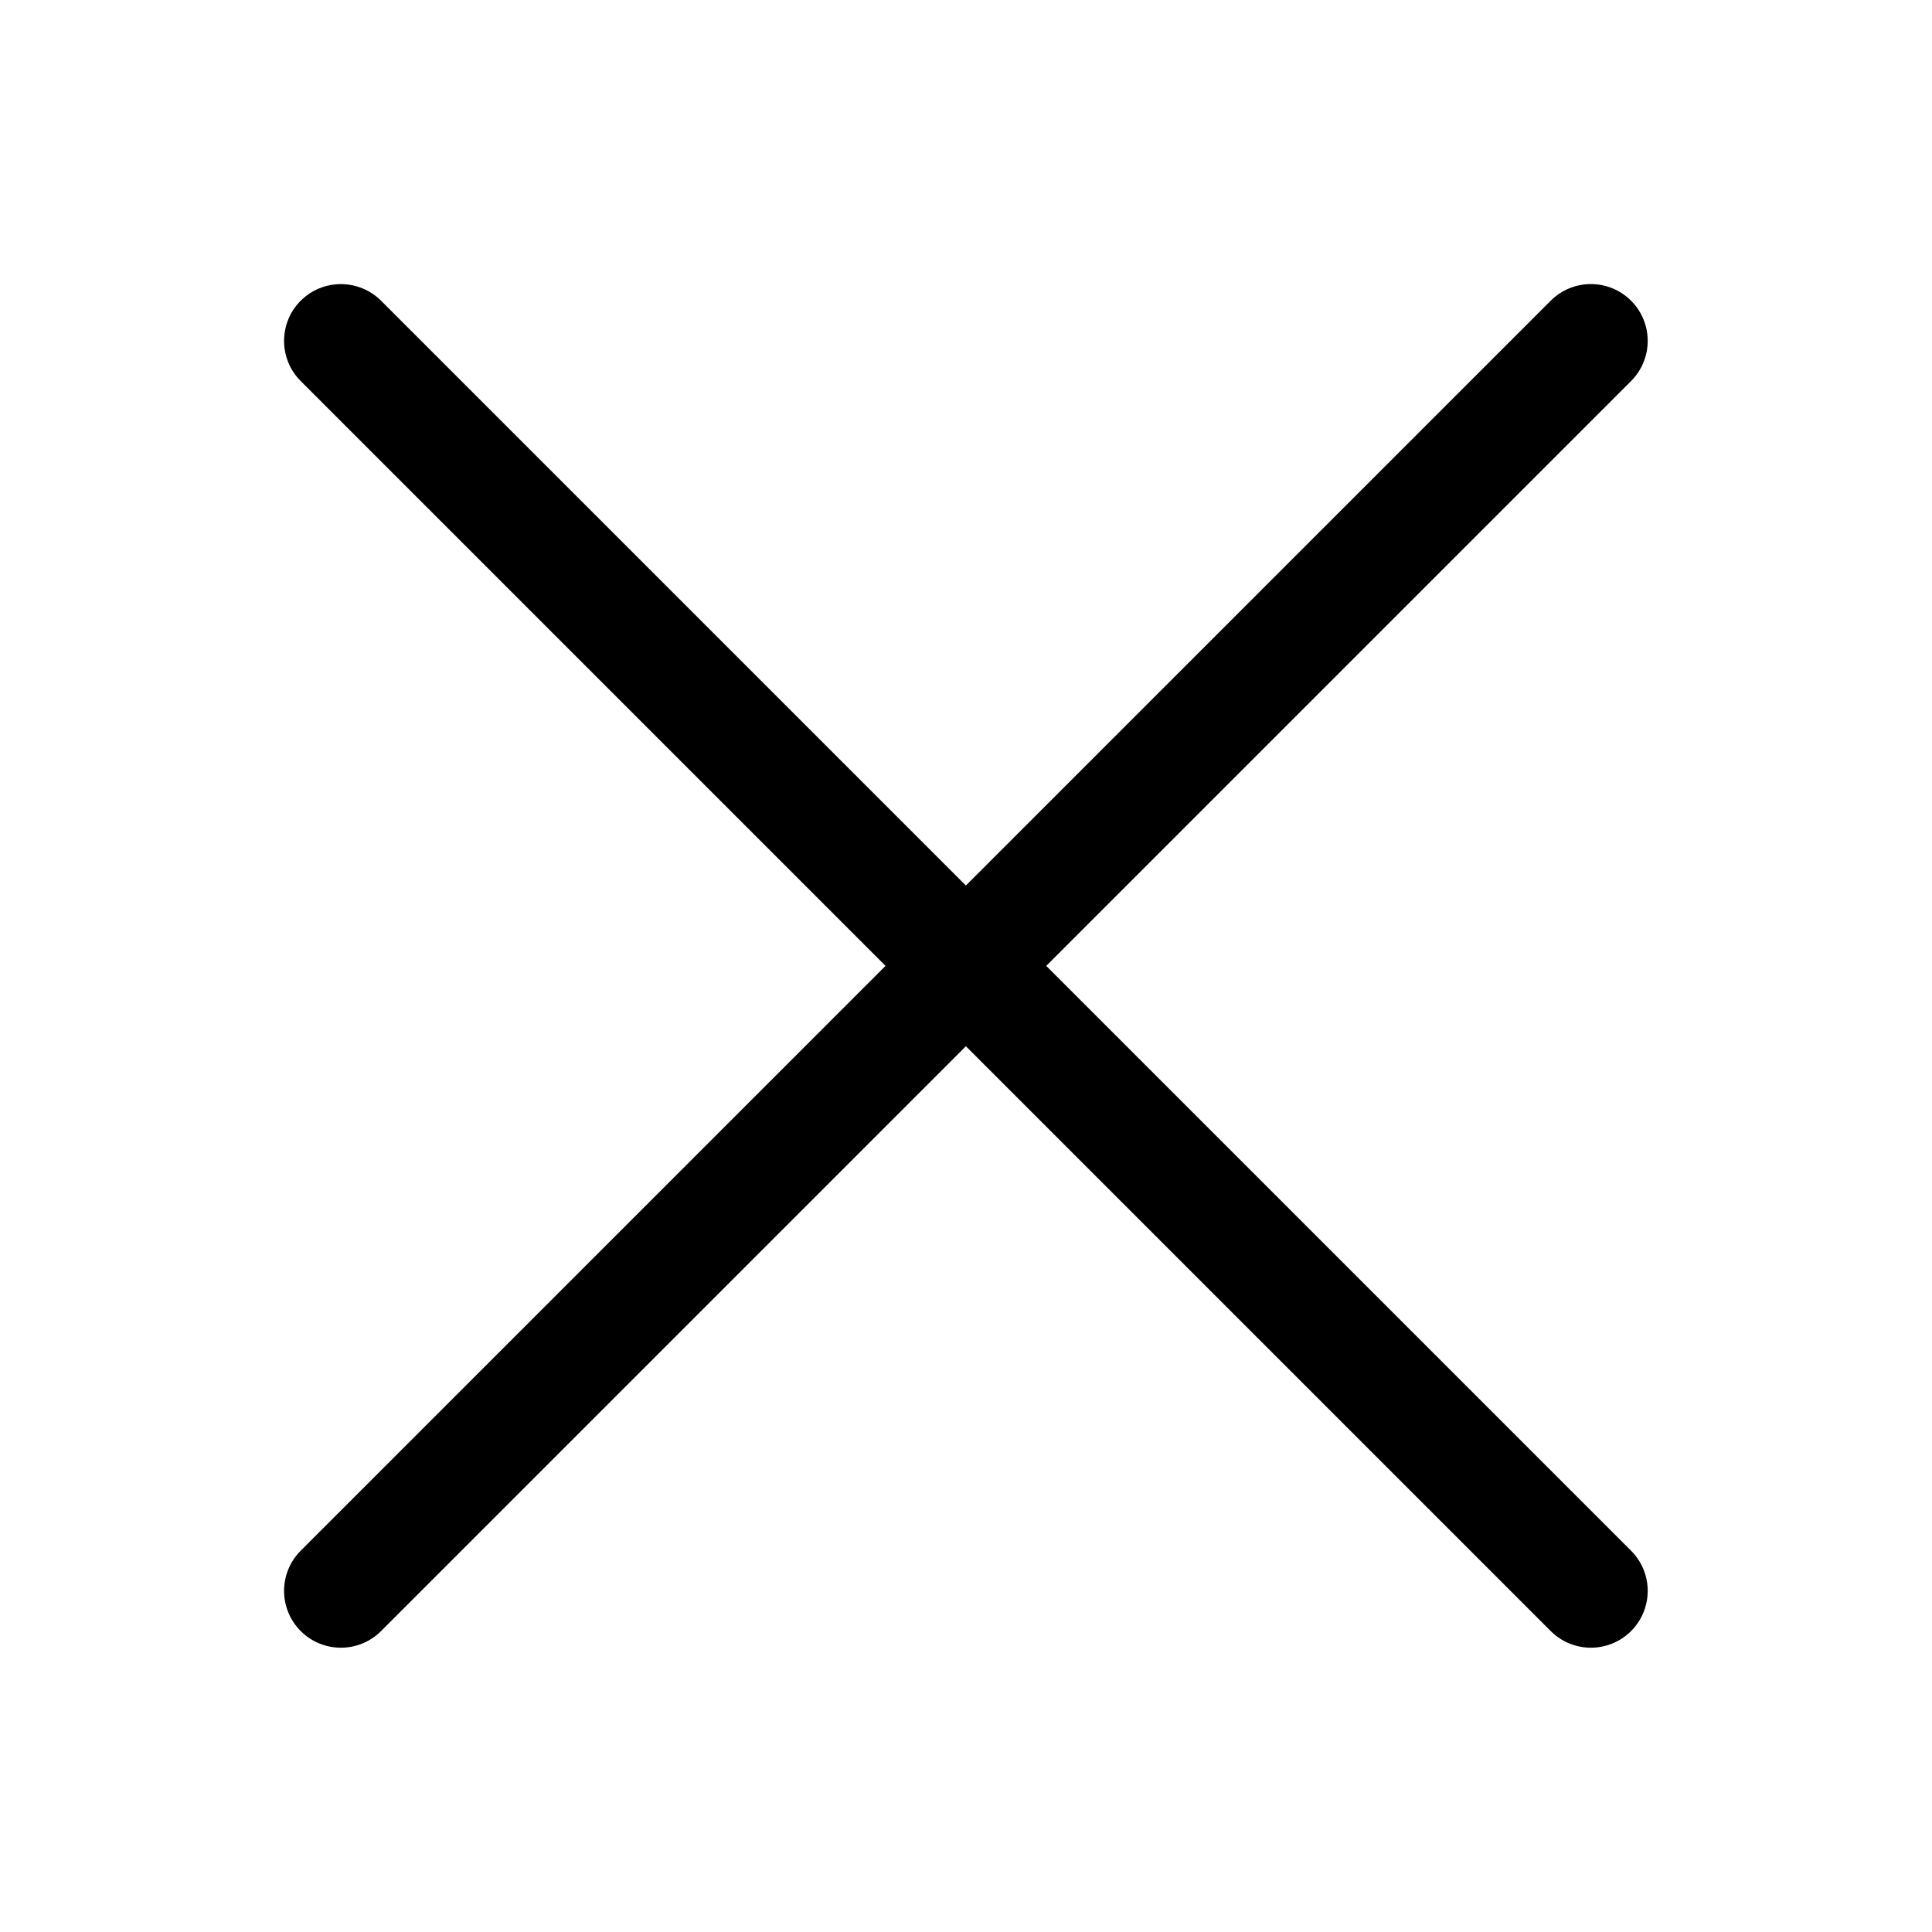
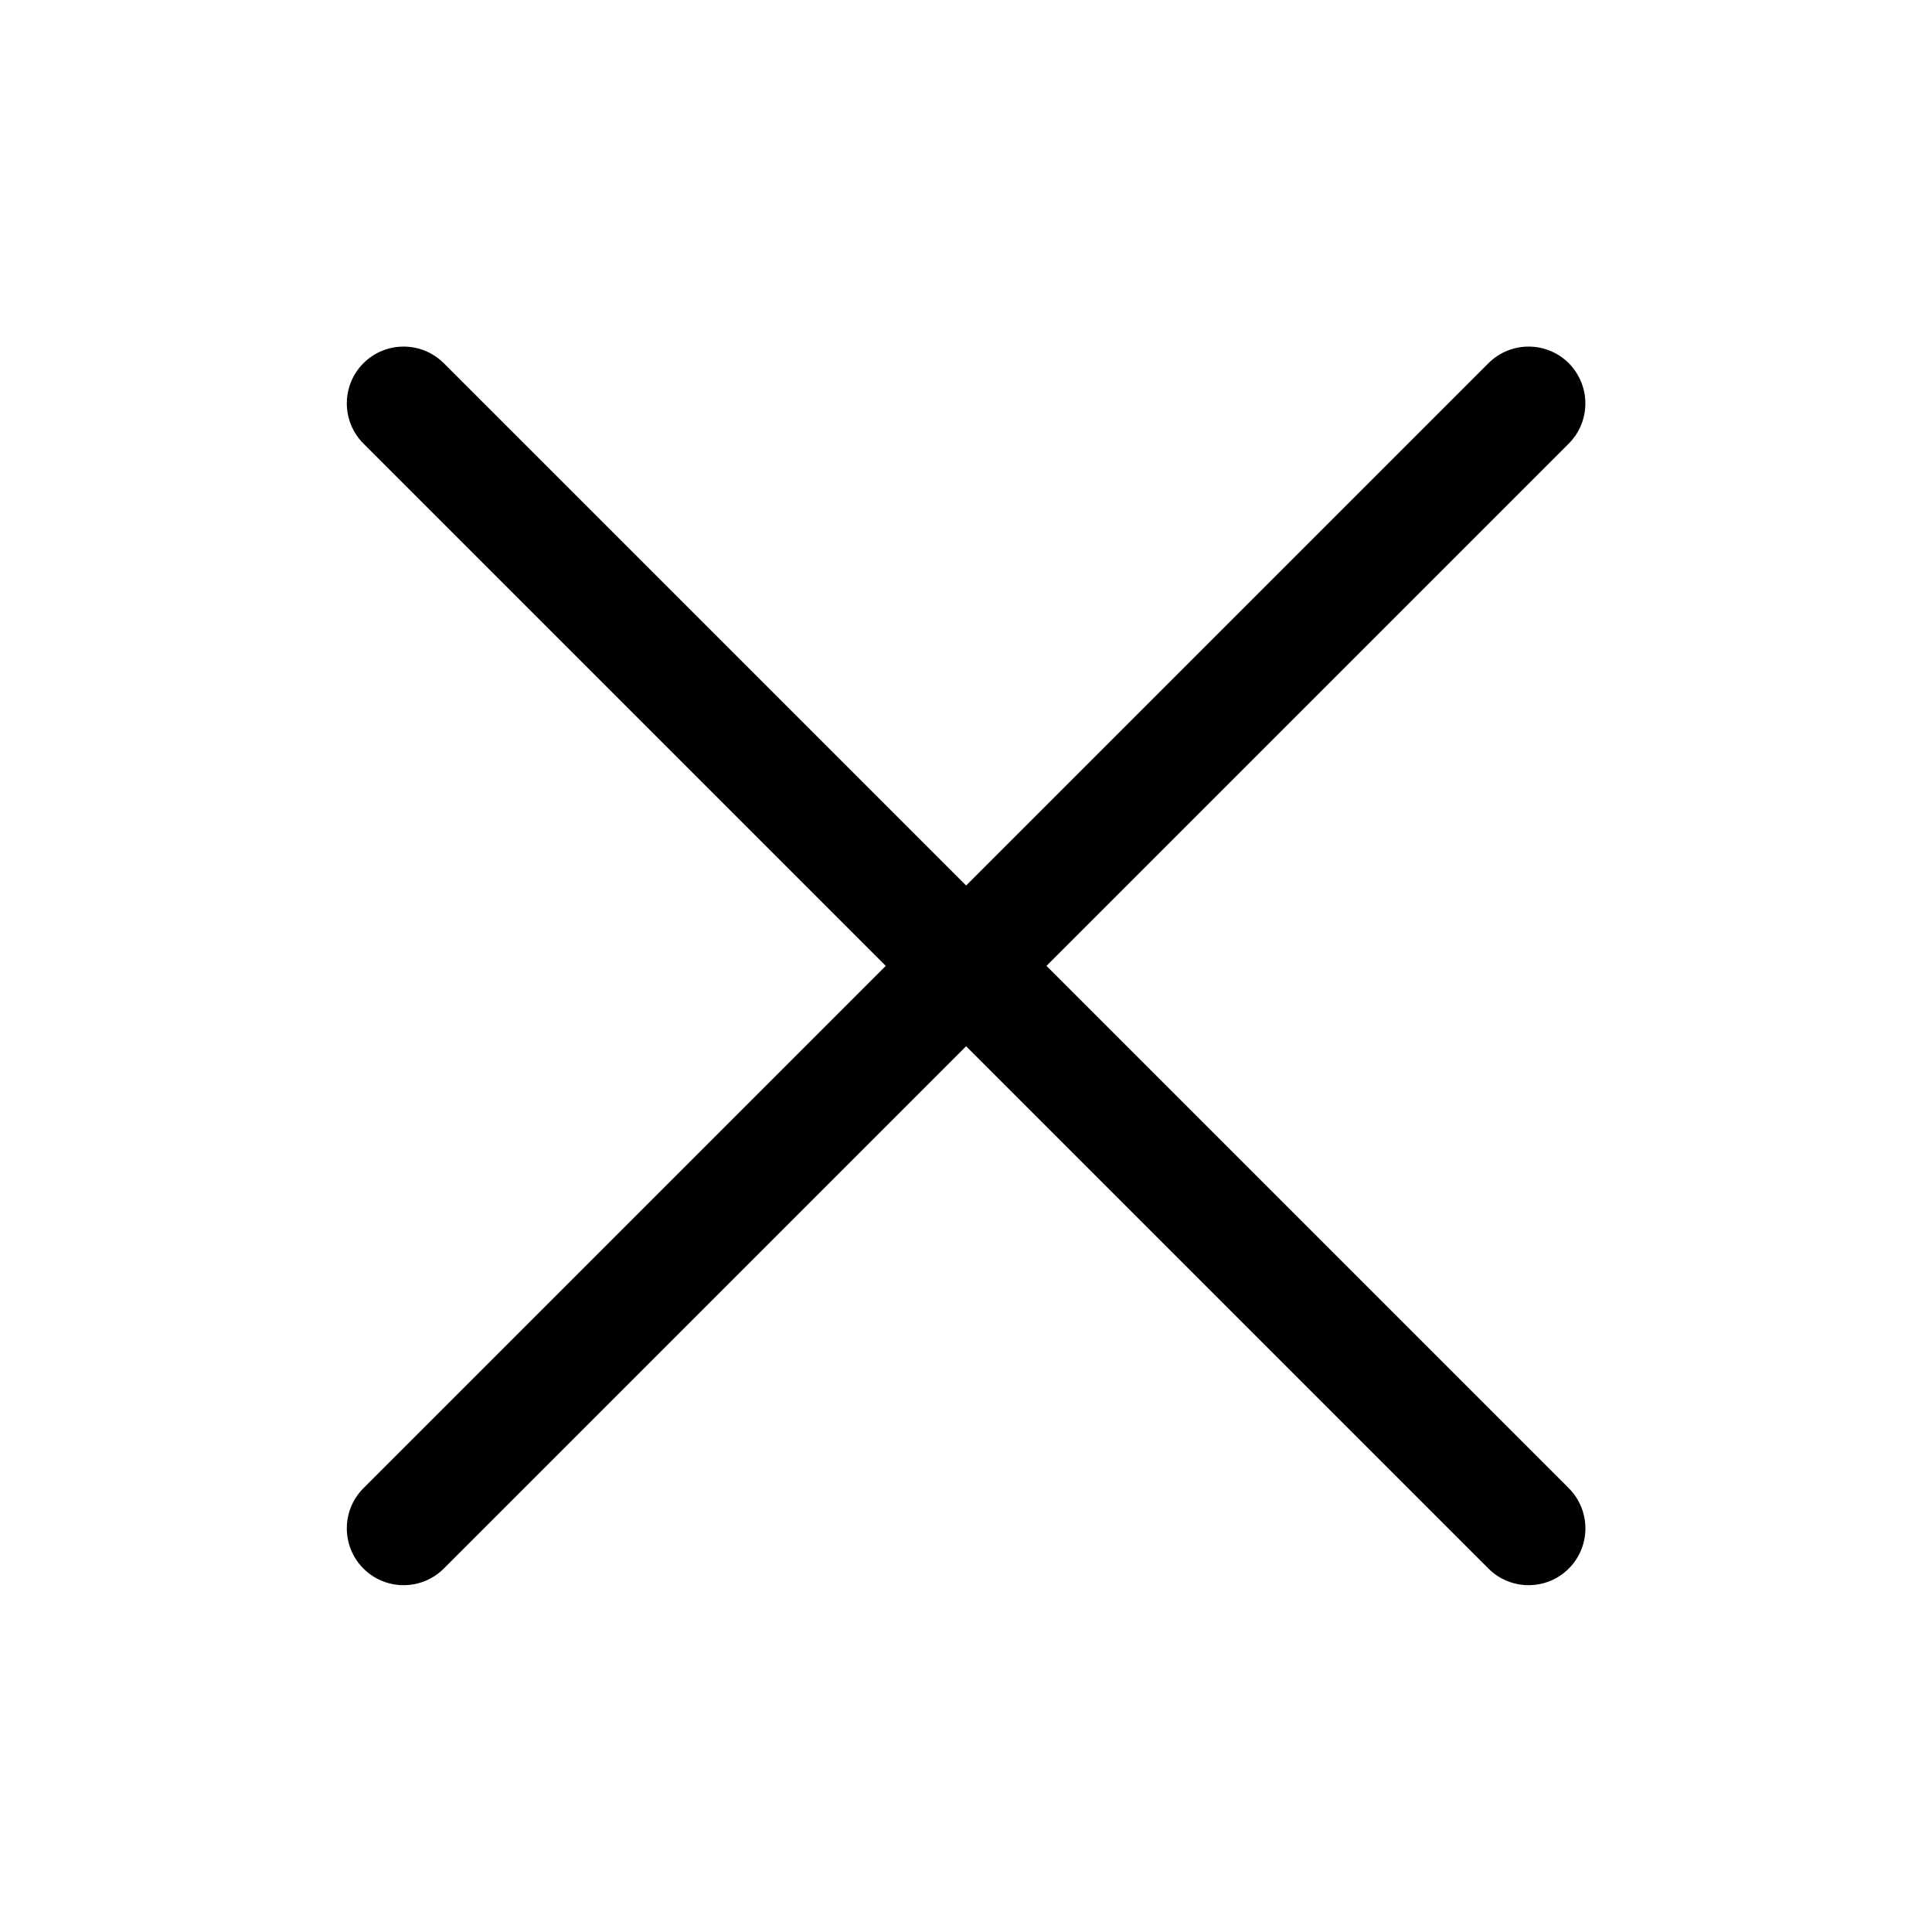
<svg xmlns="http://www.w3.org/2000/svg" width="17" height="17" version="1.1" viewBox="0 0 17 17">
-   <path d="m3 2.5a.5.5 0 00-.354.146.5.5 0 000 .707l5.146 5.146-5.146 5.146a.5.5 0 000 .707.5.5 0 00.707 0l5.146-5.146 5.146 5.146a.5.5 0 00.707 0 .5.5 0 000-.707l-5.146-5.146 5.146-5.146a.5.5 0 000-.707.5.5 0 00-.707 0l-5.146 5.146-5.146-5.146a.5.5 0 00-.354-.146z" />
+   <path d="m13.95 3.55c-1.8e-5 -0.133-0.053-0.26-0.146-0.354-0.195-0.195-0.512-0.195-0.707 0l-4.596 4.596-4.596-4.596c-0.195-0.195-0.512-0.195-0.707 0-0.195 0.195-0.195 0.512 0 0.707l4.596 4.596-4.596 4.596c-0.195 0.195-0.195 0.512-2e-7 0.707 0.195 0.195 0.512 0.195 0.707 0l4.596-4.596 4.596 4.596c0.195 0.195 0.512 0.195 0.707 1e-6 0.195-0.195 0.195-0.512 0-0.707l-4.596-4.596 4.596-4.596c0.094-0.094 0.146-0.221 0.146-0.354z" />
</svg>
